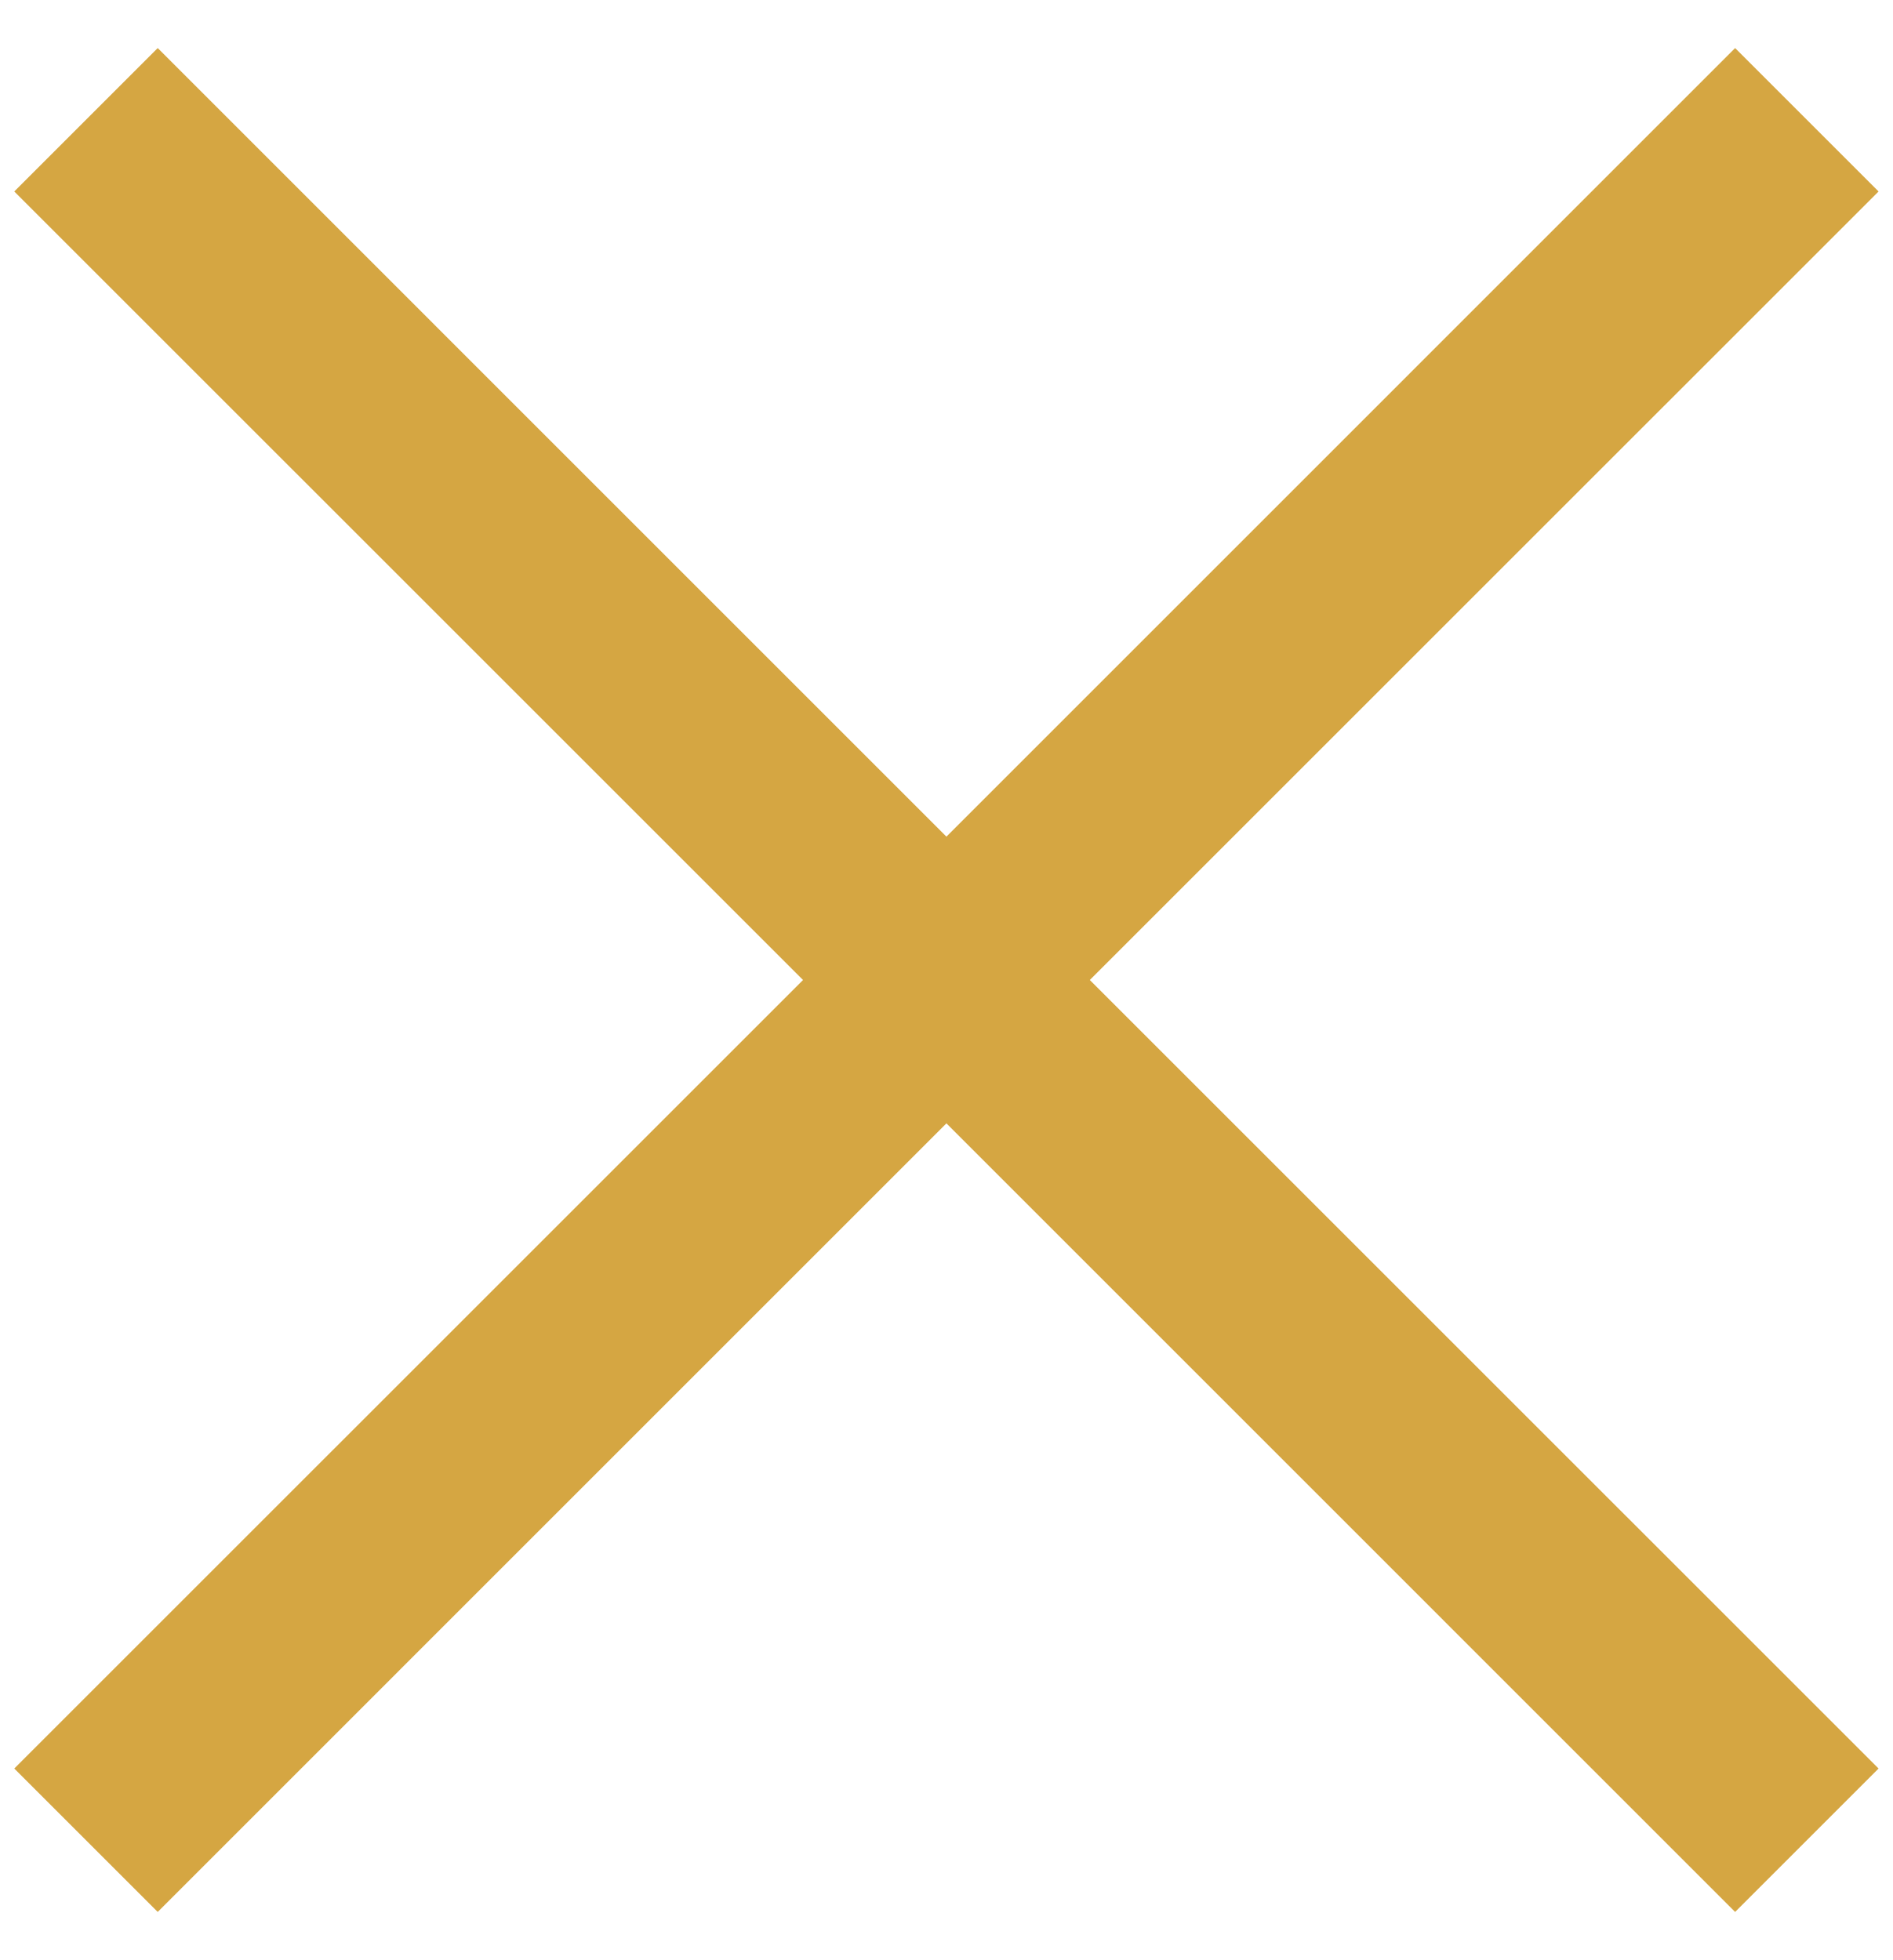
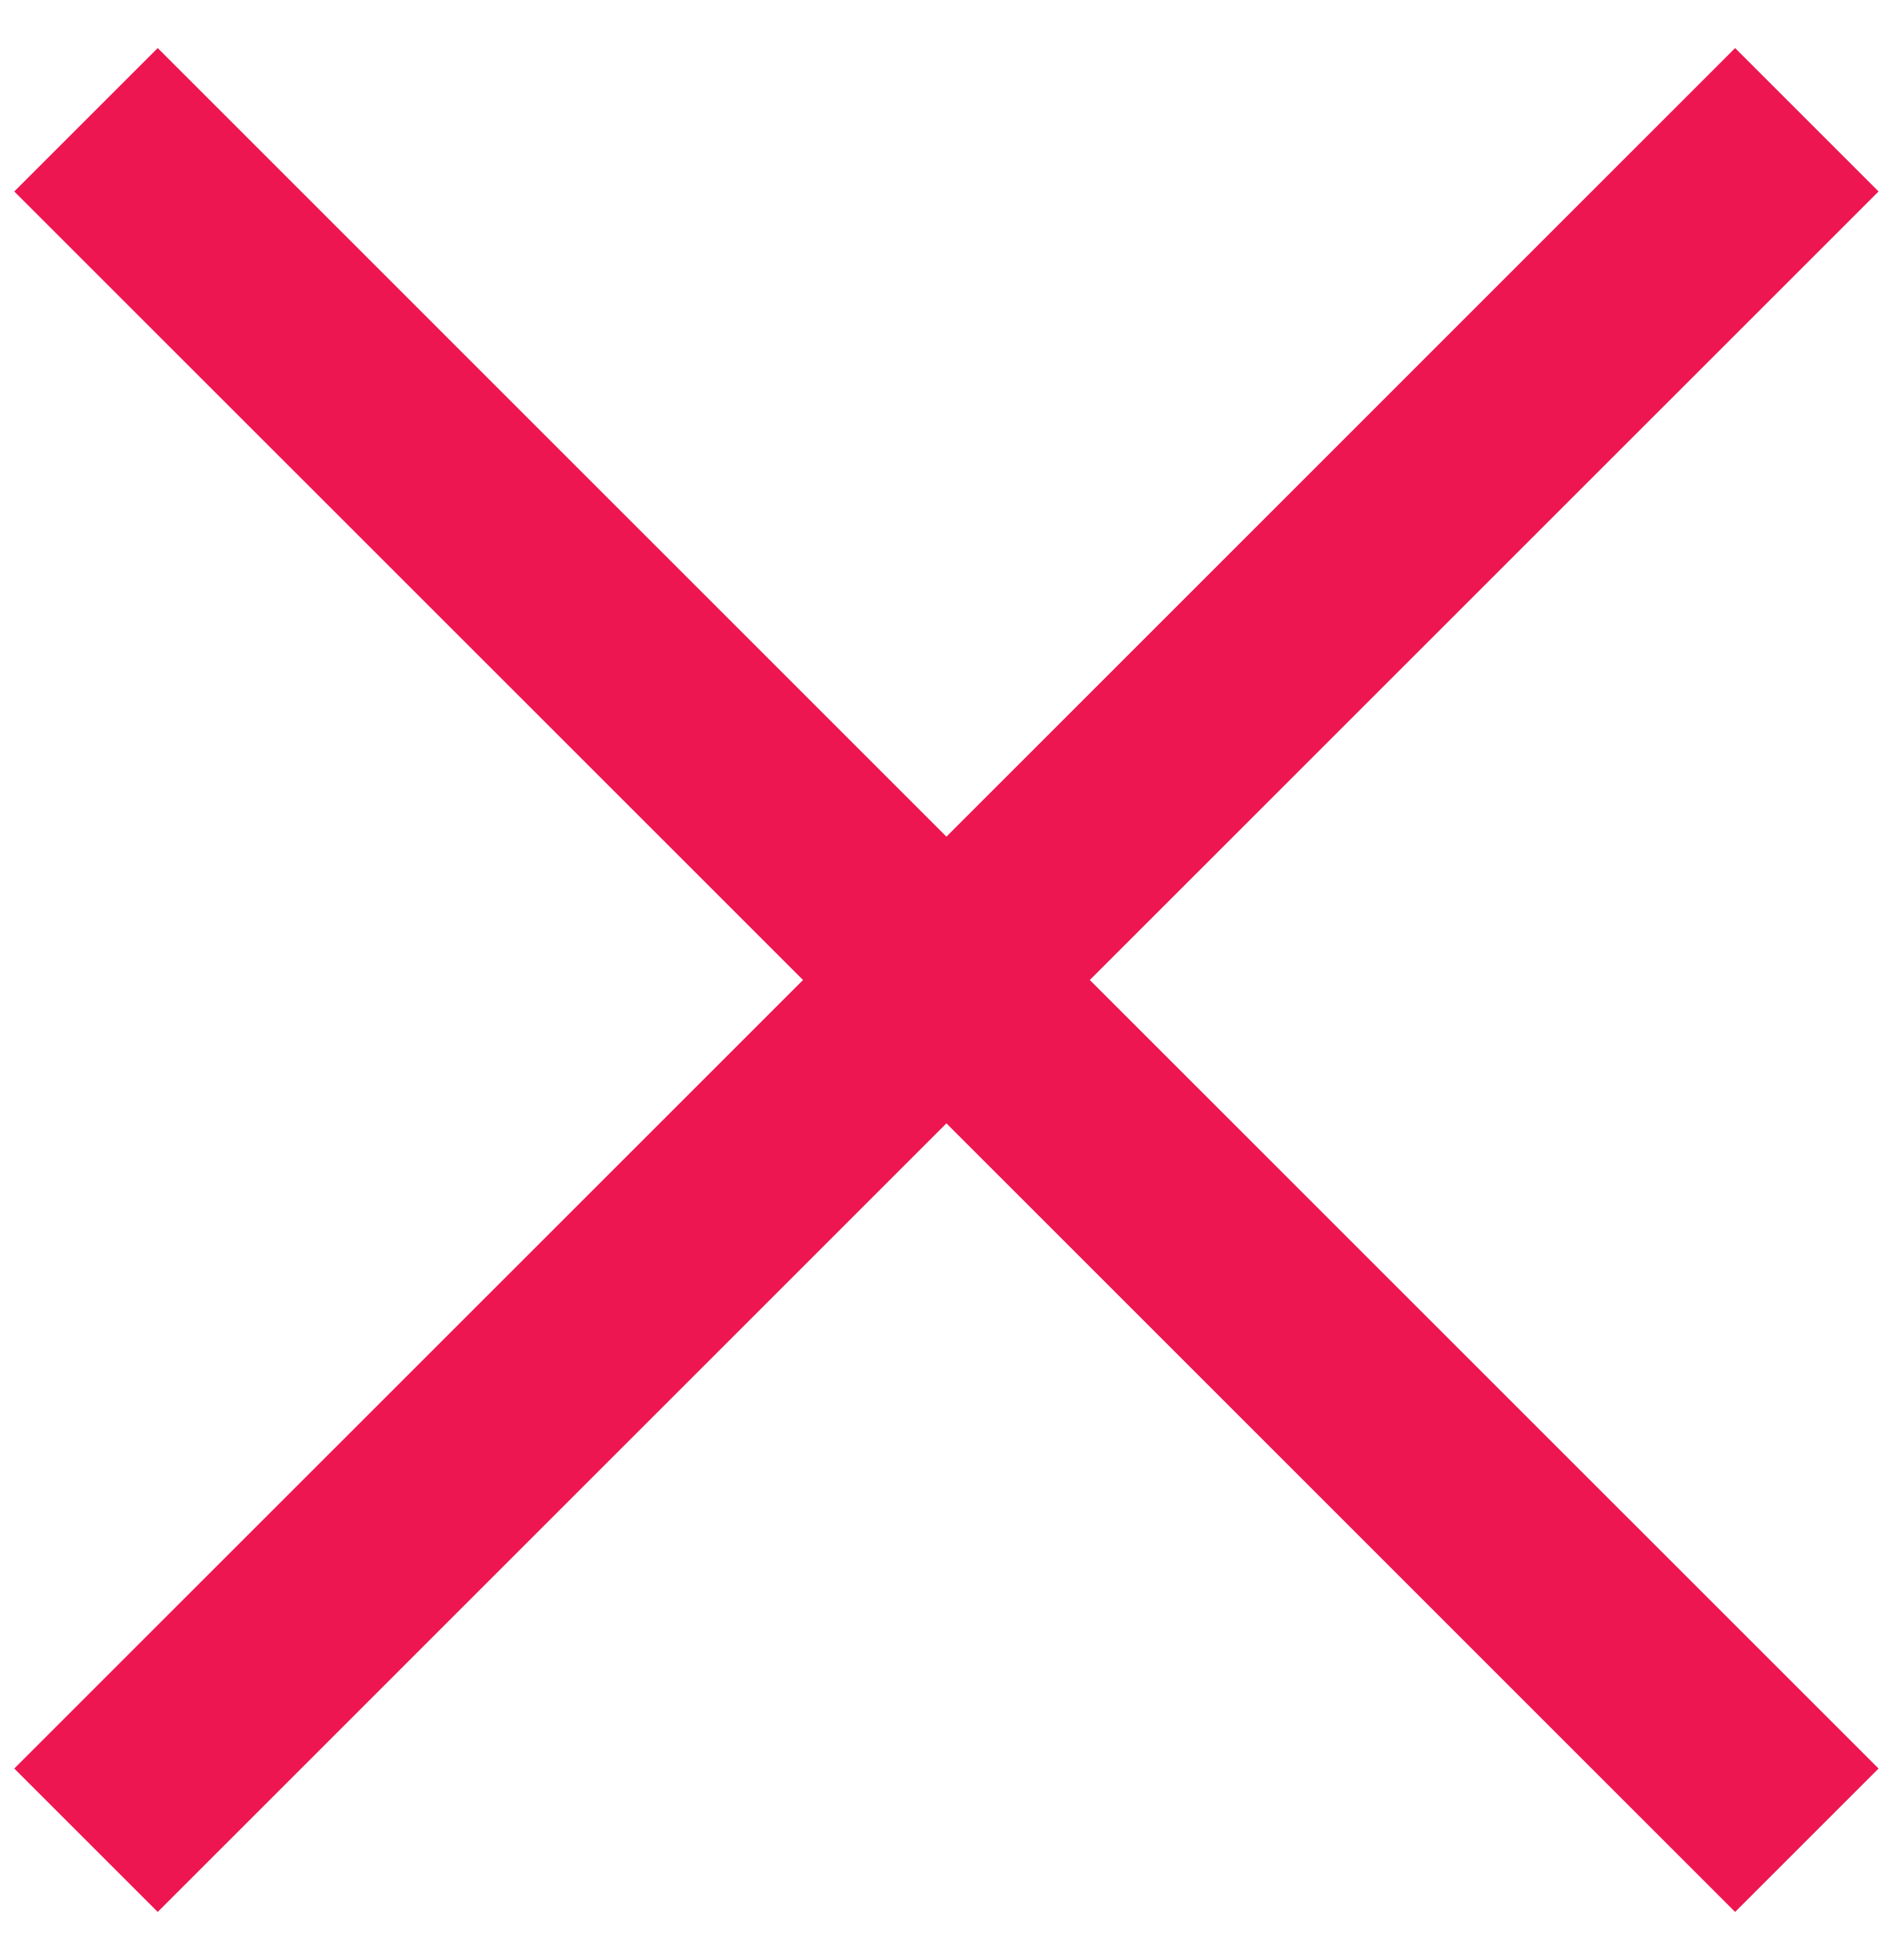
<svg xmlns="http://www.w3.org/2000/svg" width="28px" height="29px" viewBox="0 0 28 29" version="1.1">
  <g id="Page-1" stroke="none" stroke-width="1" fill="none" fill-rule="evenodd">
-     <path d="M14,12.379 L25.667,0.711 L27.789,2.833 L16.121,14.5 L27.789,26.167 L25.667,28.289 L14,16.621 L2.333,28.289 L0.211,26.167 L11.879,14.5 L0.211,2.833 L2.333,0.711 L14,12.379 Z" id="Combined-Shape-Copy" fill="#D5A642" />
+     <path d="M14,12.379 L25.667,0.711 L27.789,2.833 L16.121,14.5 L27.789,26.167 L25.667,28.289 L14,16.621 L2.333,28.289 L0.211,26.167 L11.879,14.5 L0.211,2.833 L2.333,0.711 L14,12.379 Z" id="Combined-Shape-Copy" fill="#ed1651" />
  </g>
</svg>
